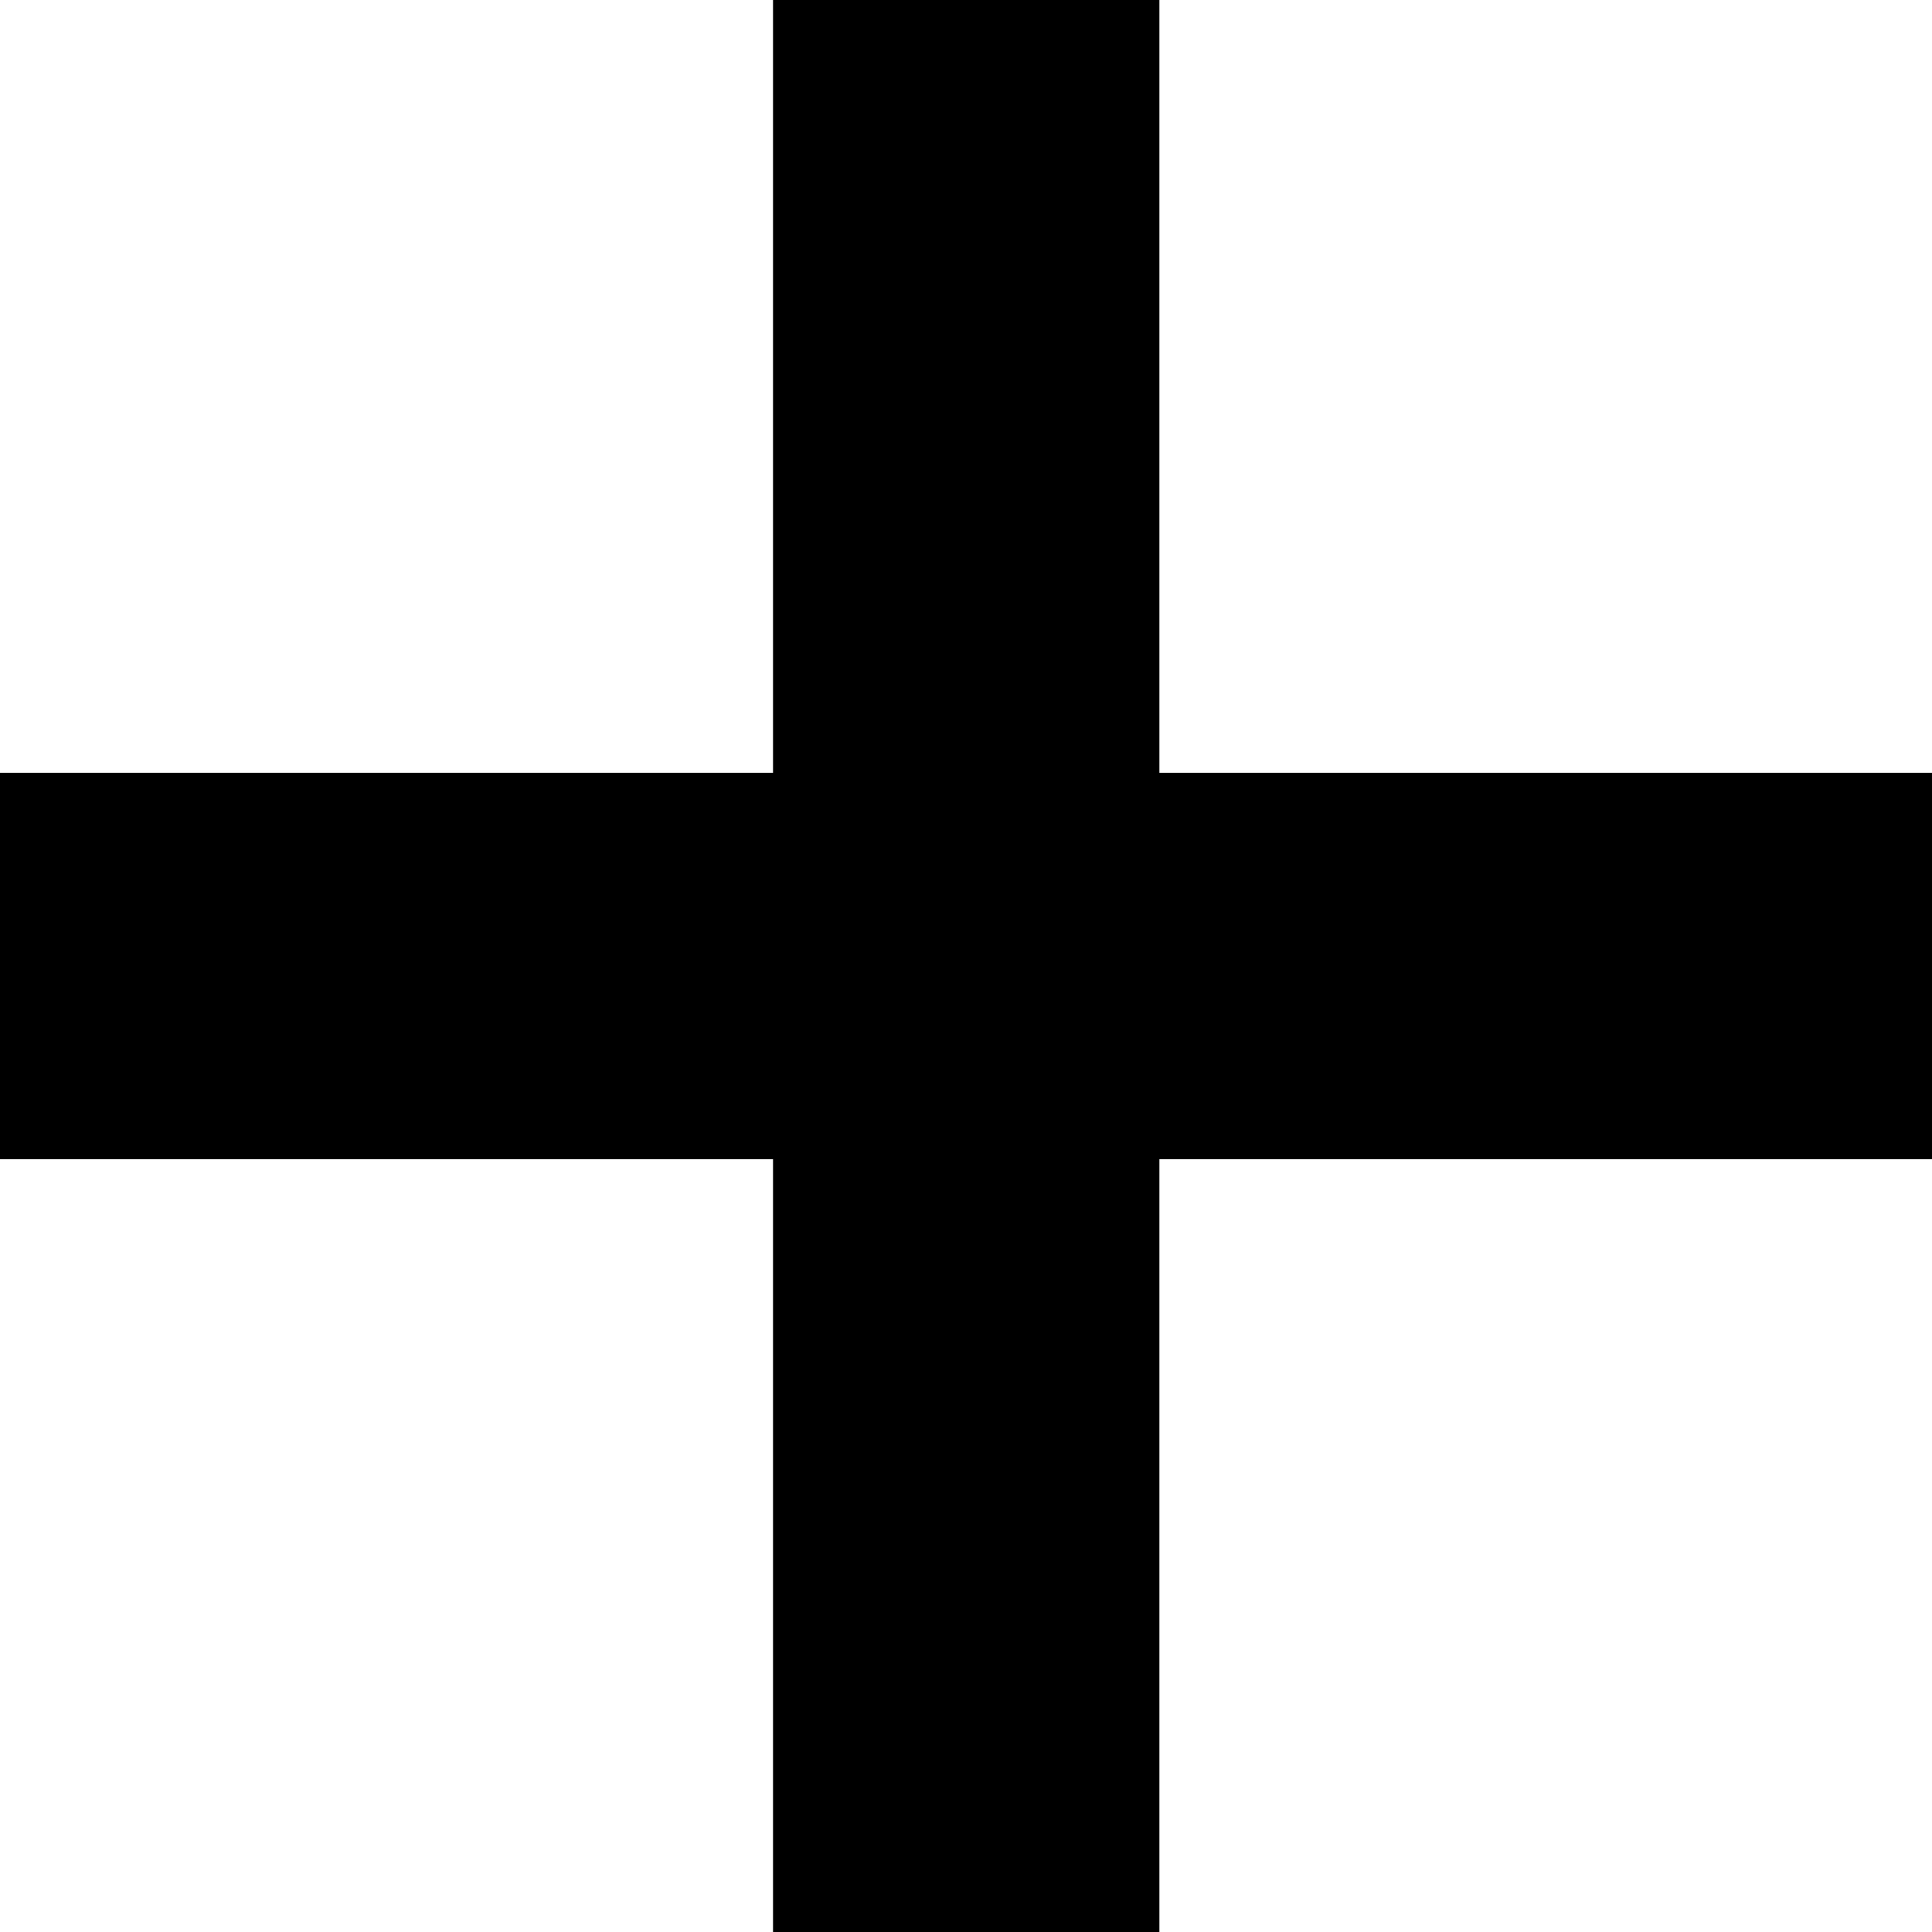
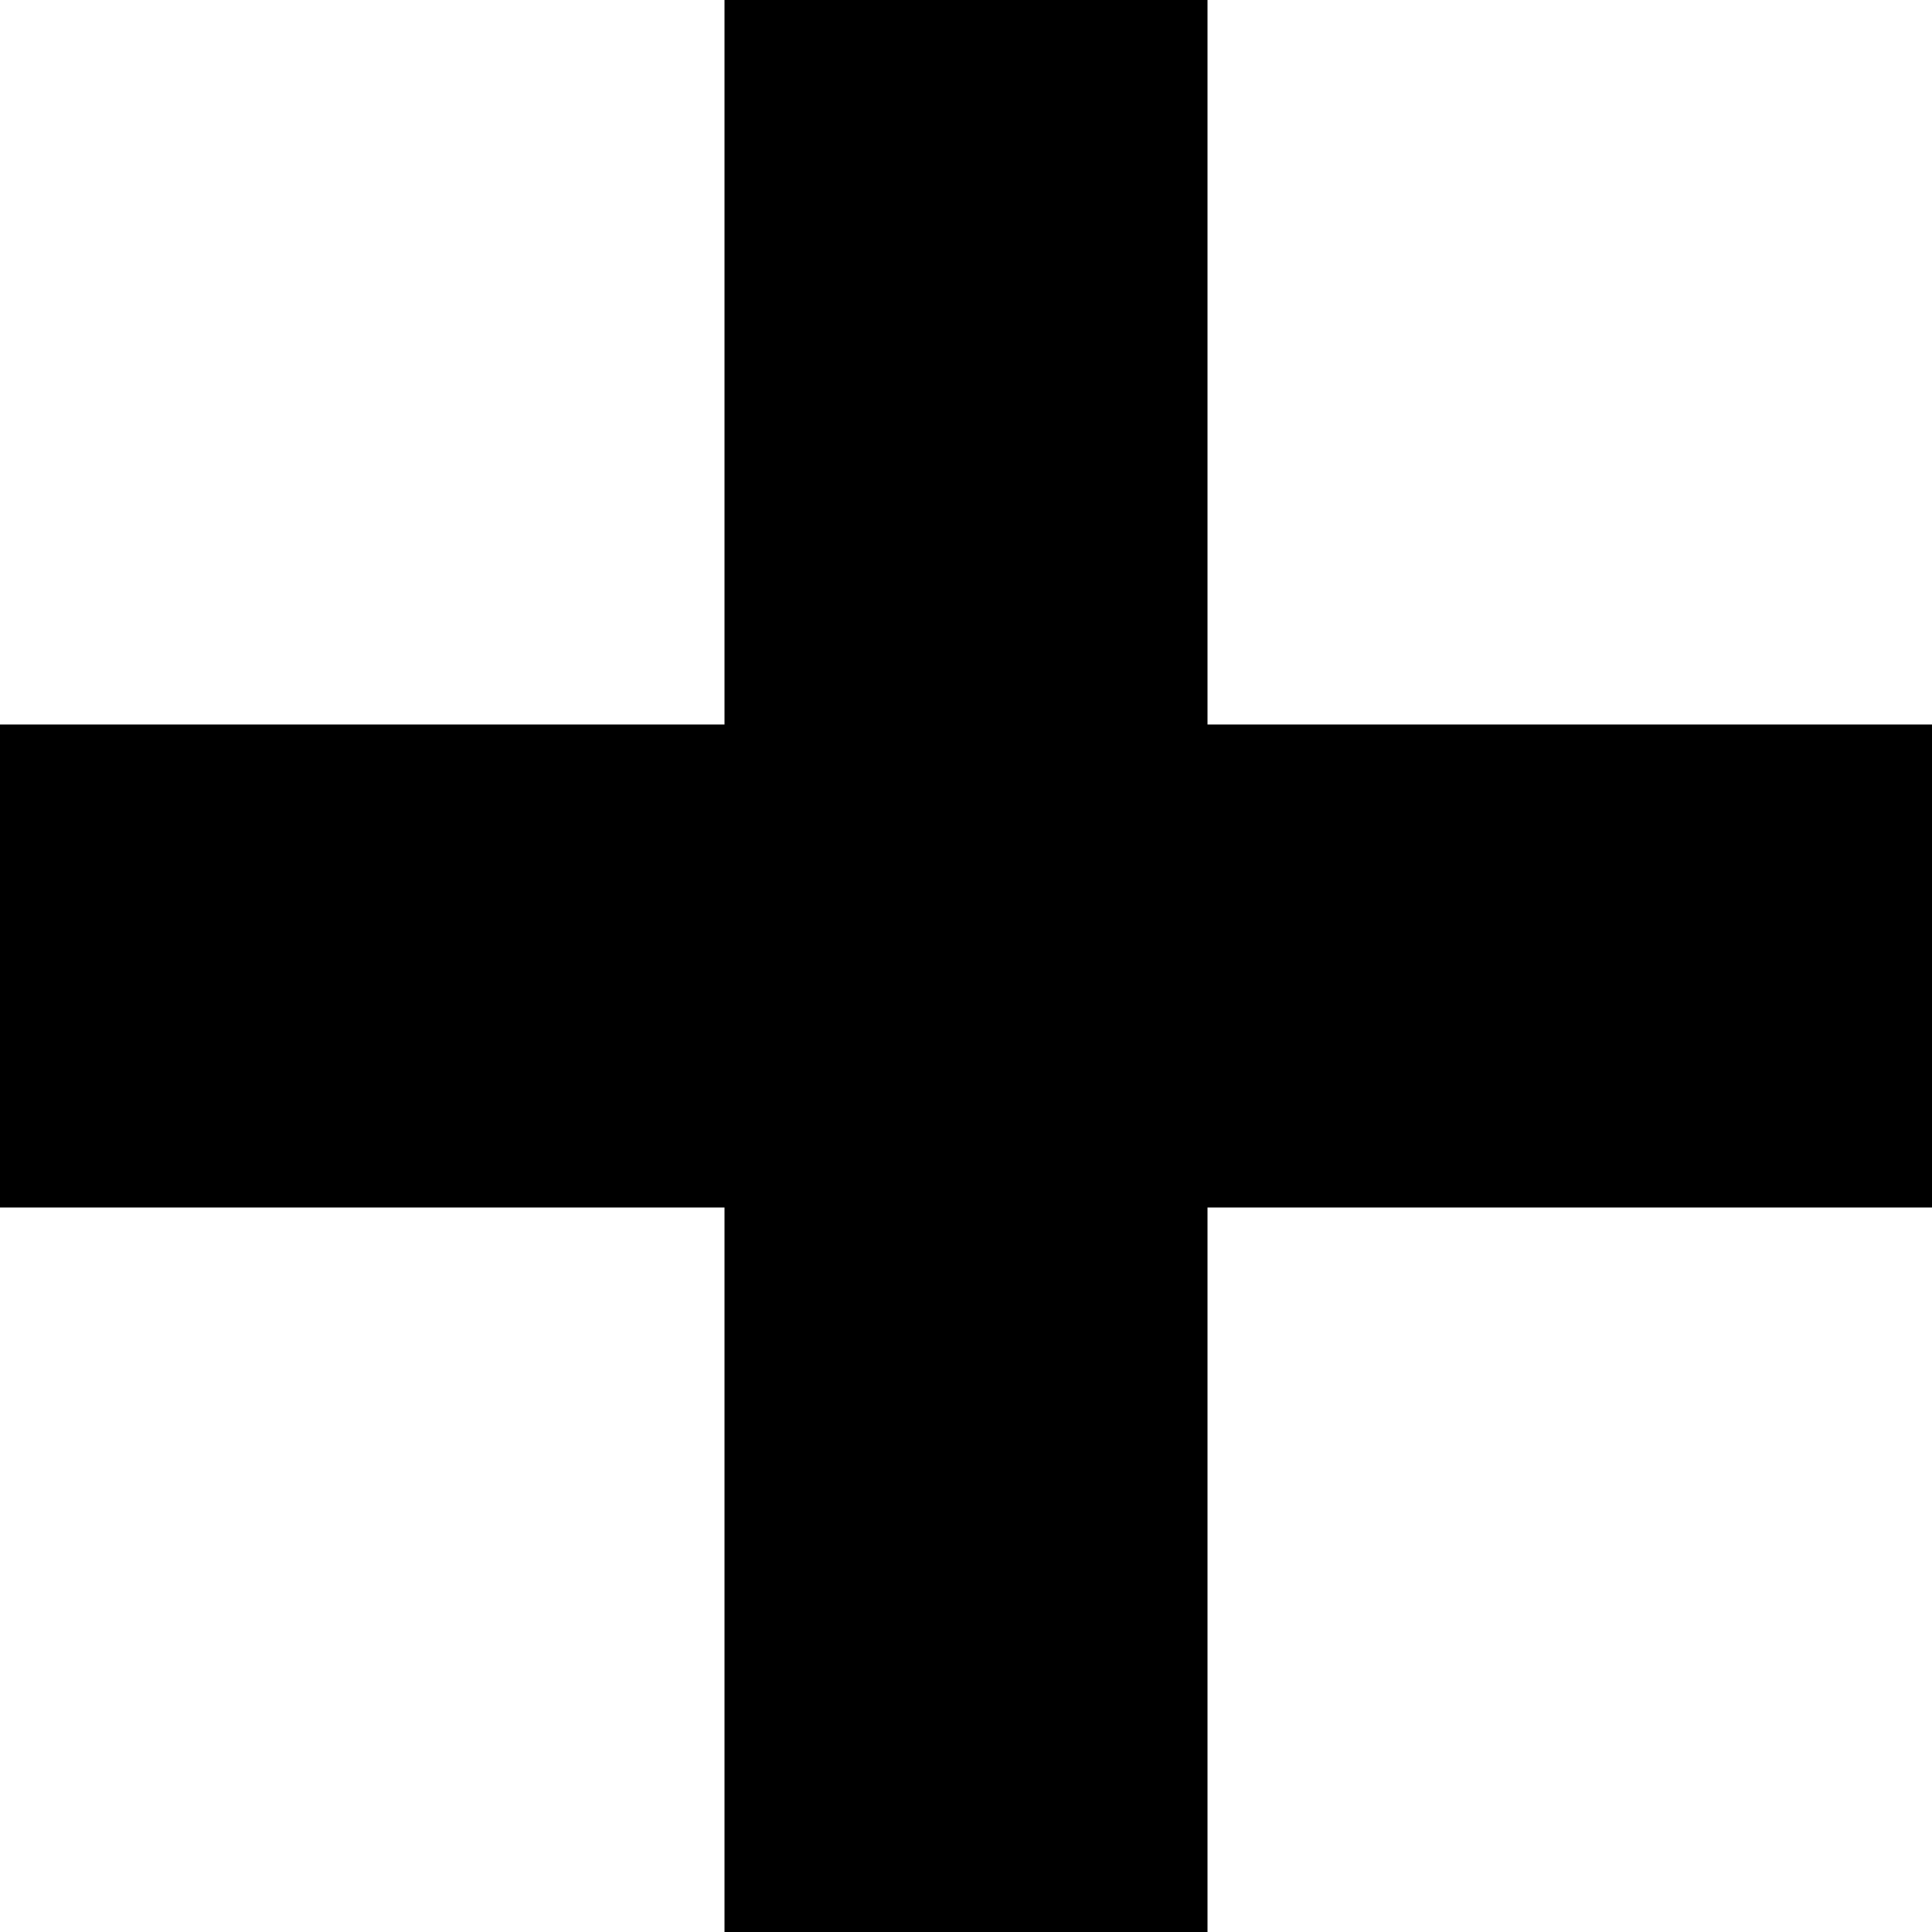
- <svg xmlns="http://www.w3.org/2000/svg" width="1.25em" height="1.25em" fill="none" viewBox="0 0 30 30">
-   <path fill="currentColor" fill-rule="evenodd" d="M12.003 12V0H18.003V12H30V18H18.003V30H12.003V18L0 18L9.53483e-06 12L12.003 12Z" clip-rule="evenodd" />
+ <svg xmlns="http://www.w3.org/2000/svg" width="1.25em" height="1.25em" fill="none" viewBox="0 0 20 20">
+   <path fill="currentColor" d="M20 7.5H12.5V0H7.5V7.5H0V12.5H7.5V20H12.5V12.5H20V7.5Z" />
</svg>
